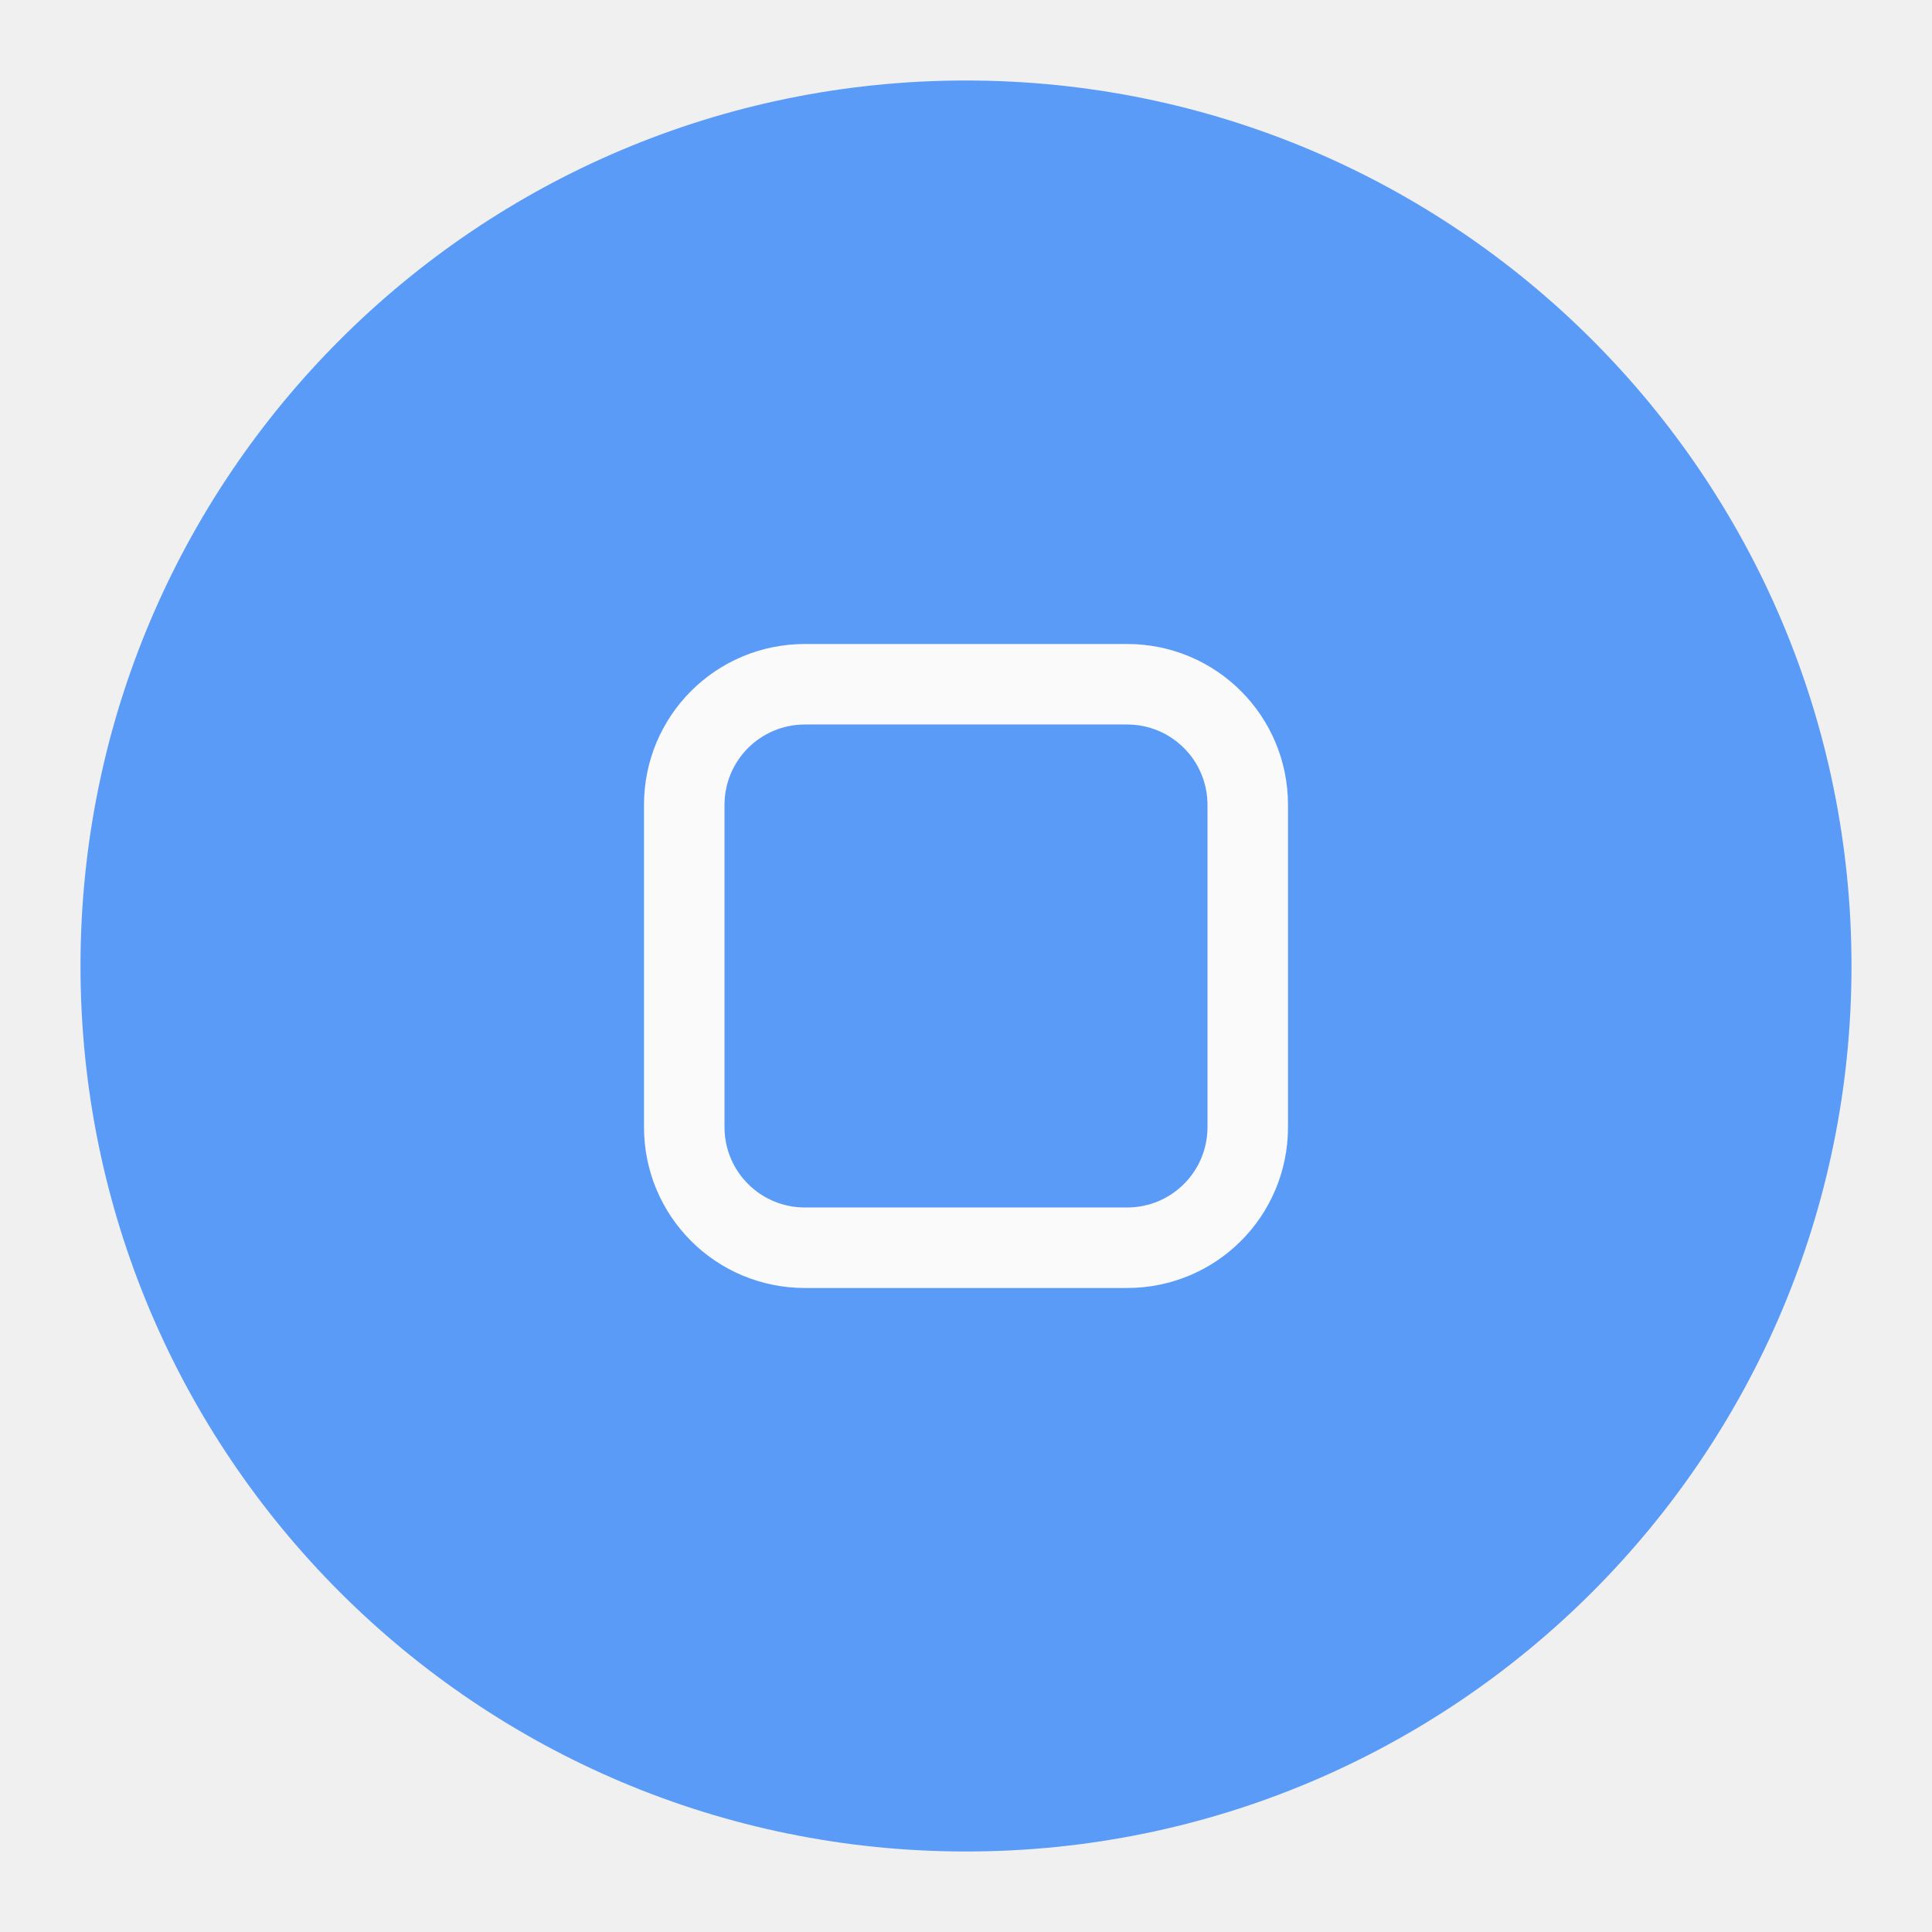
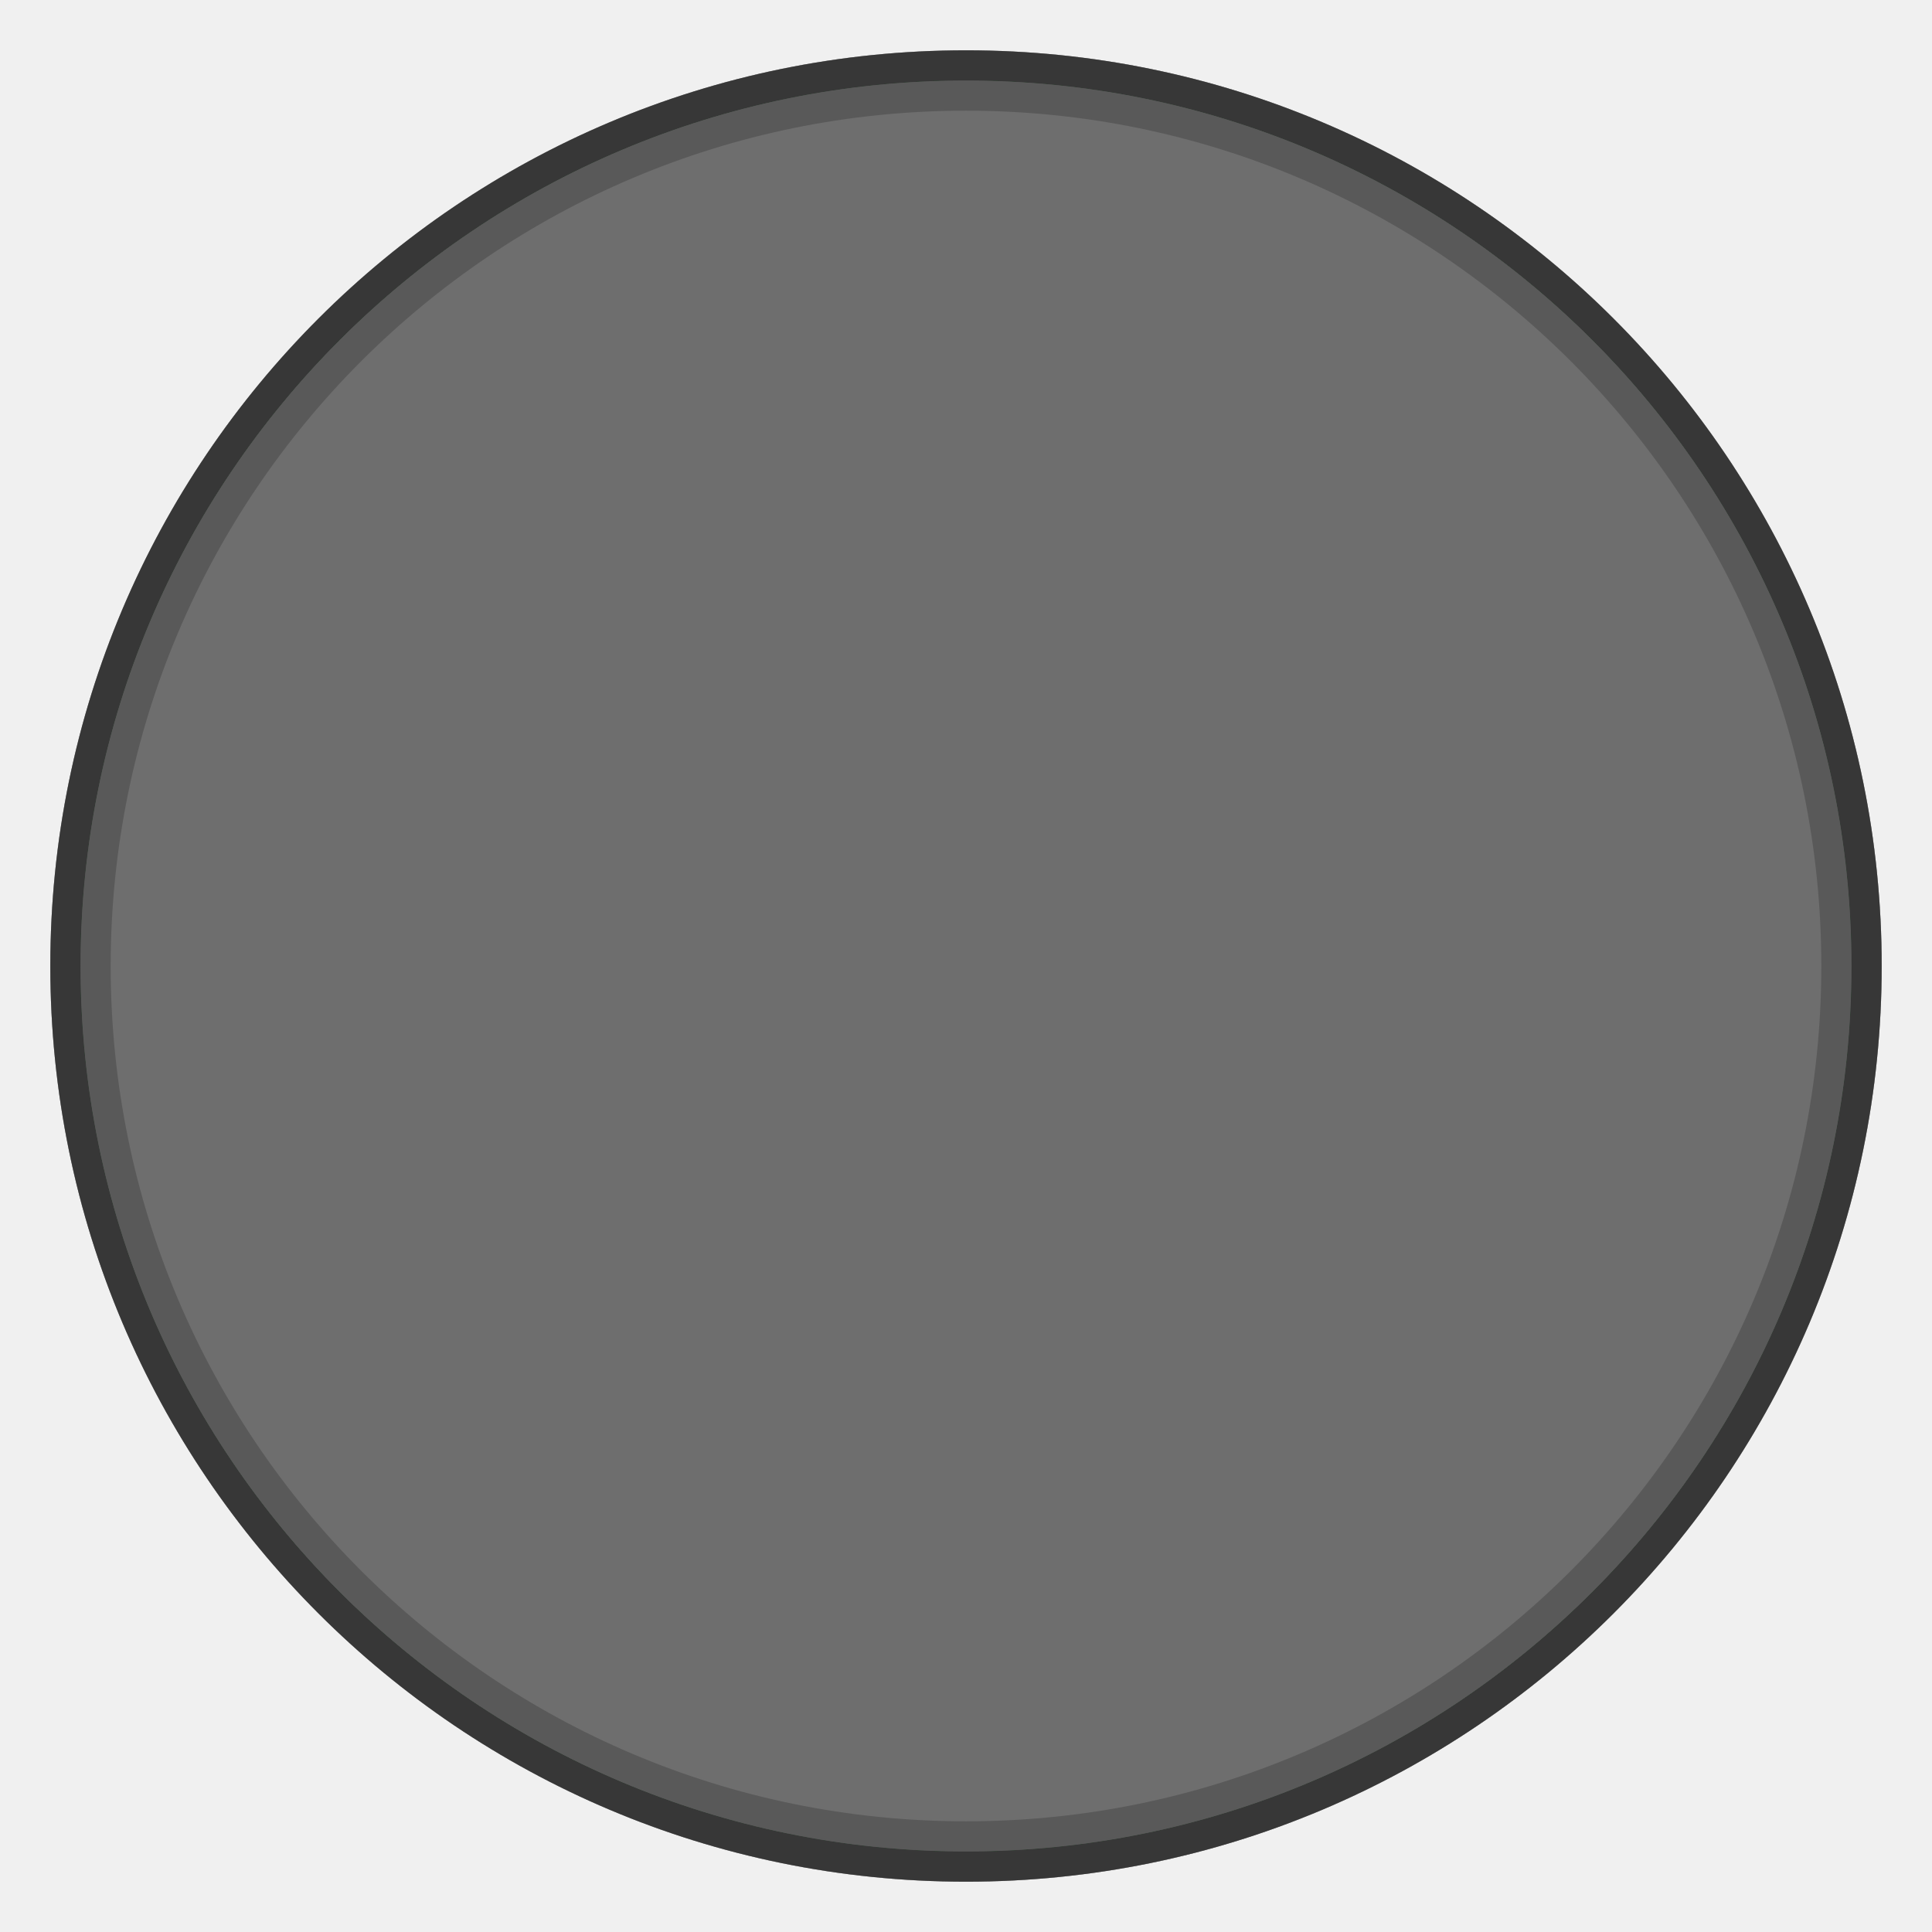
- <svg xmlns="http://www.w3.org/2000/svg" xmlns:xlink="http://www.w3.org/1999/xlink" width="24" height="24" id="svg4428" version="1.1">
-   <defs id="defs3">
-     <style id="current-color-scheme" type="text/css">.ColorScheme-Text {
-         color:#e0e0e0;
-         stop-color:#e0e0e0;
-       }
-       .ColorScheme-Background {
-         color:#2c2c2c;
-         stop-color:#2c2c2c;
-       }
-       .ColorScheme-HeaderBackground {
-         color:#242424;
-         stop-color:#242424;
-       }
-       .ColorScheme-Highlight {
-         color:#e0e0e0;
-         stop-color:#e0e0e0;
-       }</style>
-   </defs>
-   <g id="layer1" transform="translate(0,-1098.52)">
-     <use x="0" y="0" xlink:href="#inactive-center" id="deactivated-center" transform="translate(30)" width="100%" height="100%" />
-     <use height="100%" width="100%" transform="translate(58.92312)" id="deactivated-inactive-center" xlink:href="#inactive-center" y="0" x="0" />
-     <g id="active-center">
-       <circle style="opacity:0.06;fill:#ffffff;fill-opacity:1;stroke-width:11;stroke-linecap:round;stroke-linejoin:round;paint-order:stroke fill markers" id="circle1168" cx="-24" cy="1109.52" r="11" />
-       <path d="m -26,1105.52 c -1.108,0 -2,0.892 -2,2 v 4 c 0,1.108 0.892,2 2,2 h 4 c 1.108,0 2,-0.892 2,-2 v -4 c 0,-1.108 -0.892,-2 -2,-2 z m 0,1 h 4 c 0.554,0 1,0.446 1,1 v 4 c 0,0.554 -0.446,1 -1,1 h -4 c -0.554,0 -1,-0.446 -1,-1 v -4 c 0,-0.554 0.446,-1 1,-1 z" style="opacity:0.65;fill:#ffffff;paint-order:stroke fill markers" id="path1596" />
-     </g>
-     <g id="hover-center">
-       <circle style="fill:#5b9bf8;fill-opacity:1;stroke-width:11;stroke-linecap:round;stroke-linejoin:round;paint-order:stroke fill markers" id="circle1172" cx="12" cy="1110.52" r="11" />
-       <path d="m 10,1106.52 c -1.108,0 -2,0.892 -2,2 v 4 c 0,1.108 0.892,2 2,2 h 4 c 1.108,0 2,-0.892 2,-2 v -4 c 0,-1.108 -0.892,-2 -2,-2 z m 0,1 h 4 c 0.554,0 1,0.446 1,1 v 4 c 0,0.554 -0.446,1 -1,1 h -4 c -0.554,0 -1,-0.446 -1,-1 v -4 c 0,-0.554 0.446,-1 1,-1 z" style="fill:#fafafa;paint-order:stroke fill markers" id="path2878-6" />
-     </g>
-     <g id="hover-inactive-center" transform="translate(0,30.00005)">
-       <circle style="opacity:0.15;fill:#ffffff;fill-opacity:1;stroke-width:11;stroke-linecap:round;stroke-linejoin:round;paint-order:stroke fill markers" id="circle8018" cx="-24" cy="1109.52" r="11" />
-       <path d="m -26,1105.52 c -1.108,0 -2,0.892 -2,2 v 4 c 0,1.108 0.892,2 2,2 h 4 c 1.108,0 2,-0.892 2,-2 v -4 c 0,-1.108 -0.892,-2 -2,-2 z m 0,1 h 4 c 0.554,0 1,0.446 1,1 v 4 c 0,0.554 -0.446,1 -1,1 h -4 c -0.554,0 -1,-0.446 -1,-1 v -4 c 0,-0.554 0.446,-1 1,-1 z" style="opacity:1;fill:#ffffff;paint-order:stroke fill markers" id="path8020" />
-     </g>
-     <g id="use1853-7" transform="translate(16,505.1576)" />
-     <g id="pressed-center">
-       <circle style="fill:#5b9bf8;fill-opacity:1;stroke-width:11;stroke-linecap:round;stroke-linejoin:round;paint-order:stroke fill markers" id="circle1176" cx="51" cy="1110.52" r="11" />
-       <circle style="opacity:0.15;fill:#000000;fill-opacity:1;stroke-width:11;stroke-linecap:round;stroke-linejoin:round;paint-order:stroke fill markers" id="circle1178" cx="51" cy="1110.52" r="11" />
-       <path d="m 49,1106.52 c -1.108,0 -2,0.892 -2,2 v 4 c 0,1.108 0.892,2 2,2 h 4 c 1.108,0 2,-0.892 2,-2 v -4 c 0,-1.108 -0.892,-2 -2,-2 z m 0,1 h 4 c 0.554,0 1,0.446 1,1 v 4 c 0,0.554 -0.446,1 -1,1 h -4 c -0.554,0 -1,-0.446 -1,-1 v -4 c 0,-0.554 0.446,-1 1,-1 z" style="fill:#fafafa;paint-order:stroke fill markers" id="path2930-5" />
-     </g>
-     <g id="inactive-center" style="opacity:0.5" transform="translate(0,1.000047)">
-       <circle style="opacity:0.06;fill:#ffffff;fill-opacity:1;stroke-width:11;stroke-linecap:round;stroke-linejoin:round;paint-order:stroke fill markers" id="circle8143" cx="86" cy="1109.52" r="11" />
-       <path d="m 84,1105.52 c -1.108,0 -2,0.892 -2,2 v 4 c 0,1.108 0.892,2 2,2 h 4 c 1.108,0 2,-0.892 2,-2 v -4 c 0,-1.108 -0.892,-2 -2,-2 z m 0,1 h 4 c 0.554,0 1,0.446 1,1 v 4 c 0,0.554 -0.446,1 -1,1 h -4 c -0.554,0 -1,-0.446 -1,-1 v -4 c 0,-0.554 0.446,-1 1,-1 z" style="opacity:0.65;fill:#ffffff;paint-order:stroke fill markers" id="path8145" />
-     </g>
+ <svg xmlns="http://www.w3.org/2000/svg" width="24" height="24" version="1.1">
+   <g id="active-center">
+     <circle cx="12" cy="12" r="11" fill="#28C840" stroke="#00000030" stroke-width="0.75" />
+   </g>
+   <g id="hover-center">
+     <circle cx="12" cy="12" r="11" fill="#28C840" stroke="#00000030" stroke-width="0.75" />
+     <path d="M 7.6,16.4 V 12.3 L 11.7,16.4 Z M 16.4,7.6 V 11.7 L 12.3,7.6 Z" fill="#FFFFFF" />
+   </g>
+   <g id="pressed-center">
+     <circle cx="12" cy="12" r="11" fill="#1BA232" stroke="#00000030" stroke-width="0.75" />
+     <path d="M 7.6,16.4 V 12.3 L 11.7,16.4 Z M 16.4,7.6 V 11.7 L 12.3,7.6 Z" fill="#FFFFFF" />
+   </g>
+   <g id="inactive-center">
+     <circle cx="12" cy="12" r="11" fill="#6E6E6E" stroke="#00000030" stroke-width="0.75" />
+   </g>
+   <g id="hover-inactive-center">
+     <circle cx="12" cy="12" r="11" fill="#6E6E6E" stroke="#00000030" stroke-width="0.75" />
+     <path d="M 7.6,16.4 V 12.3 L 11.7,16.4 Z M 16.4,7.6 V 11.7 L 12.3,7.6 Z" fill="#AAAAAA" />
+   </g>
+   <g id="deactivated-center">
+     <circle cx="12" cy="12" r="11" fill="#6E6E6E" stroke="#00000030" stroke-width="0.75" />
+   </g>
+   <g id="deactivated-inactive-center">
+     <circle cx="12" cy="12" r="11" fill="#6E6E6E" stroke="#00000030" stroke-width="0.75" />
  </g>
</svg>
